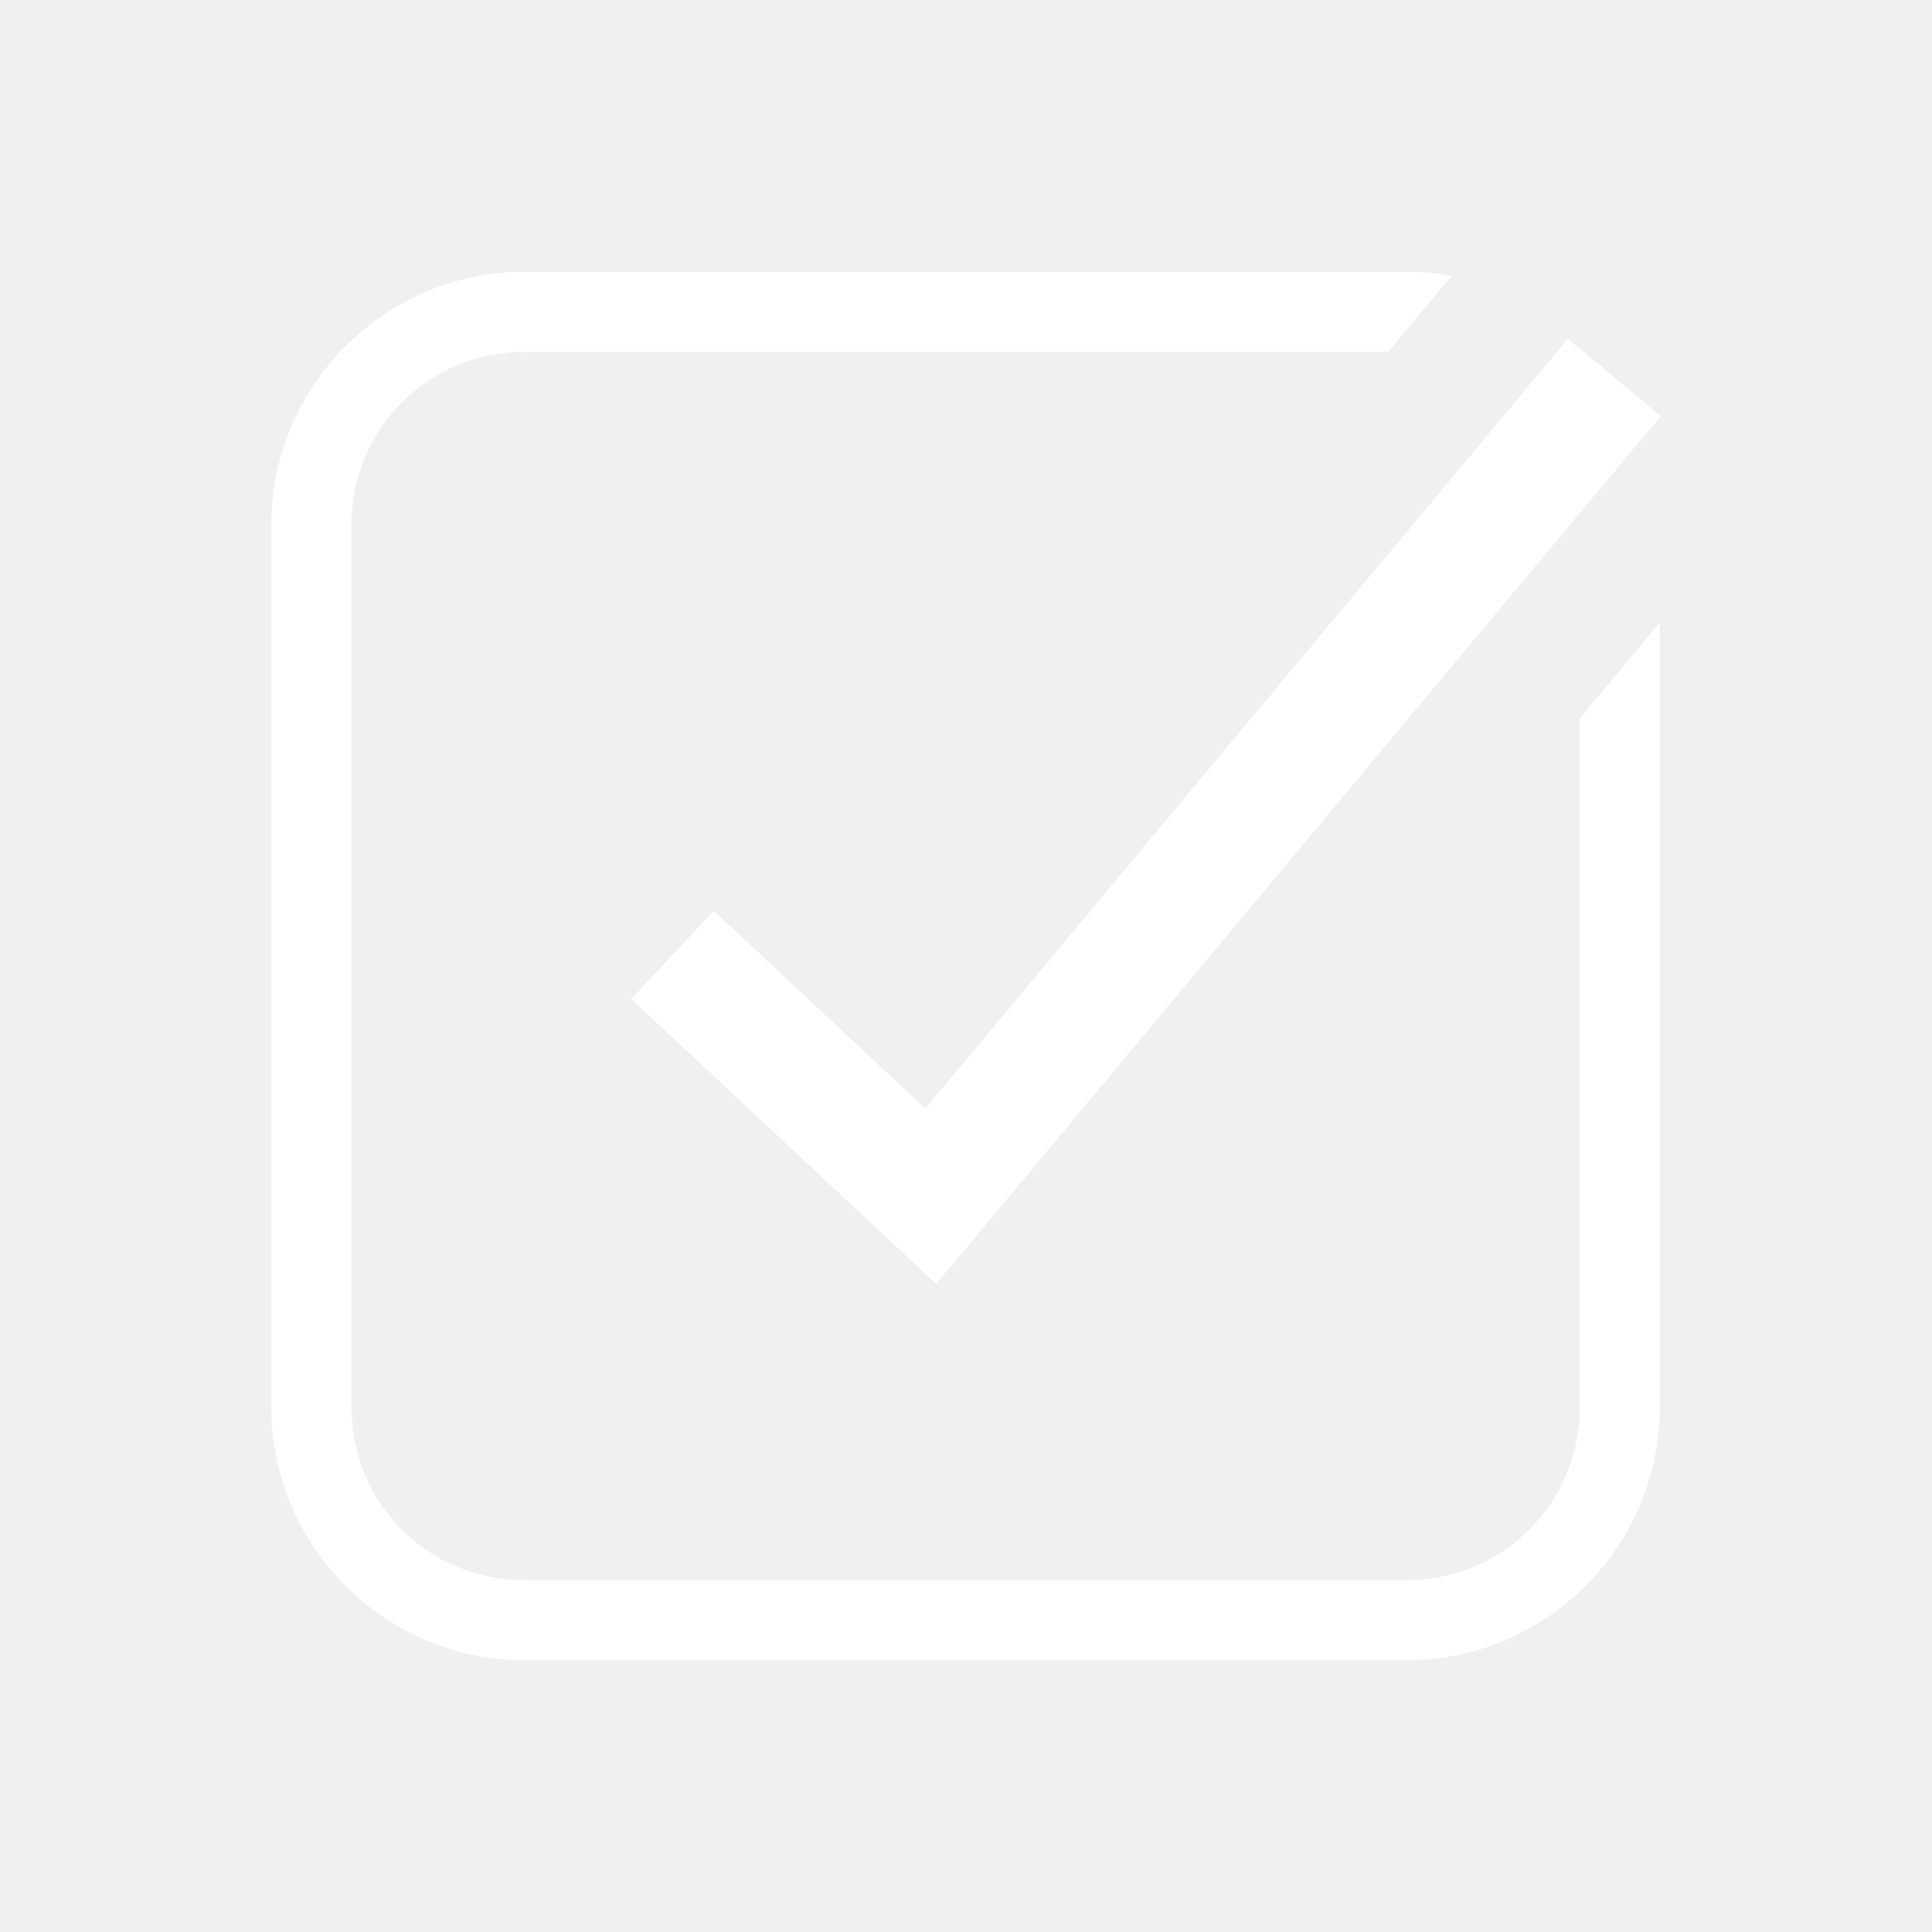
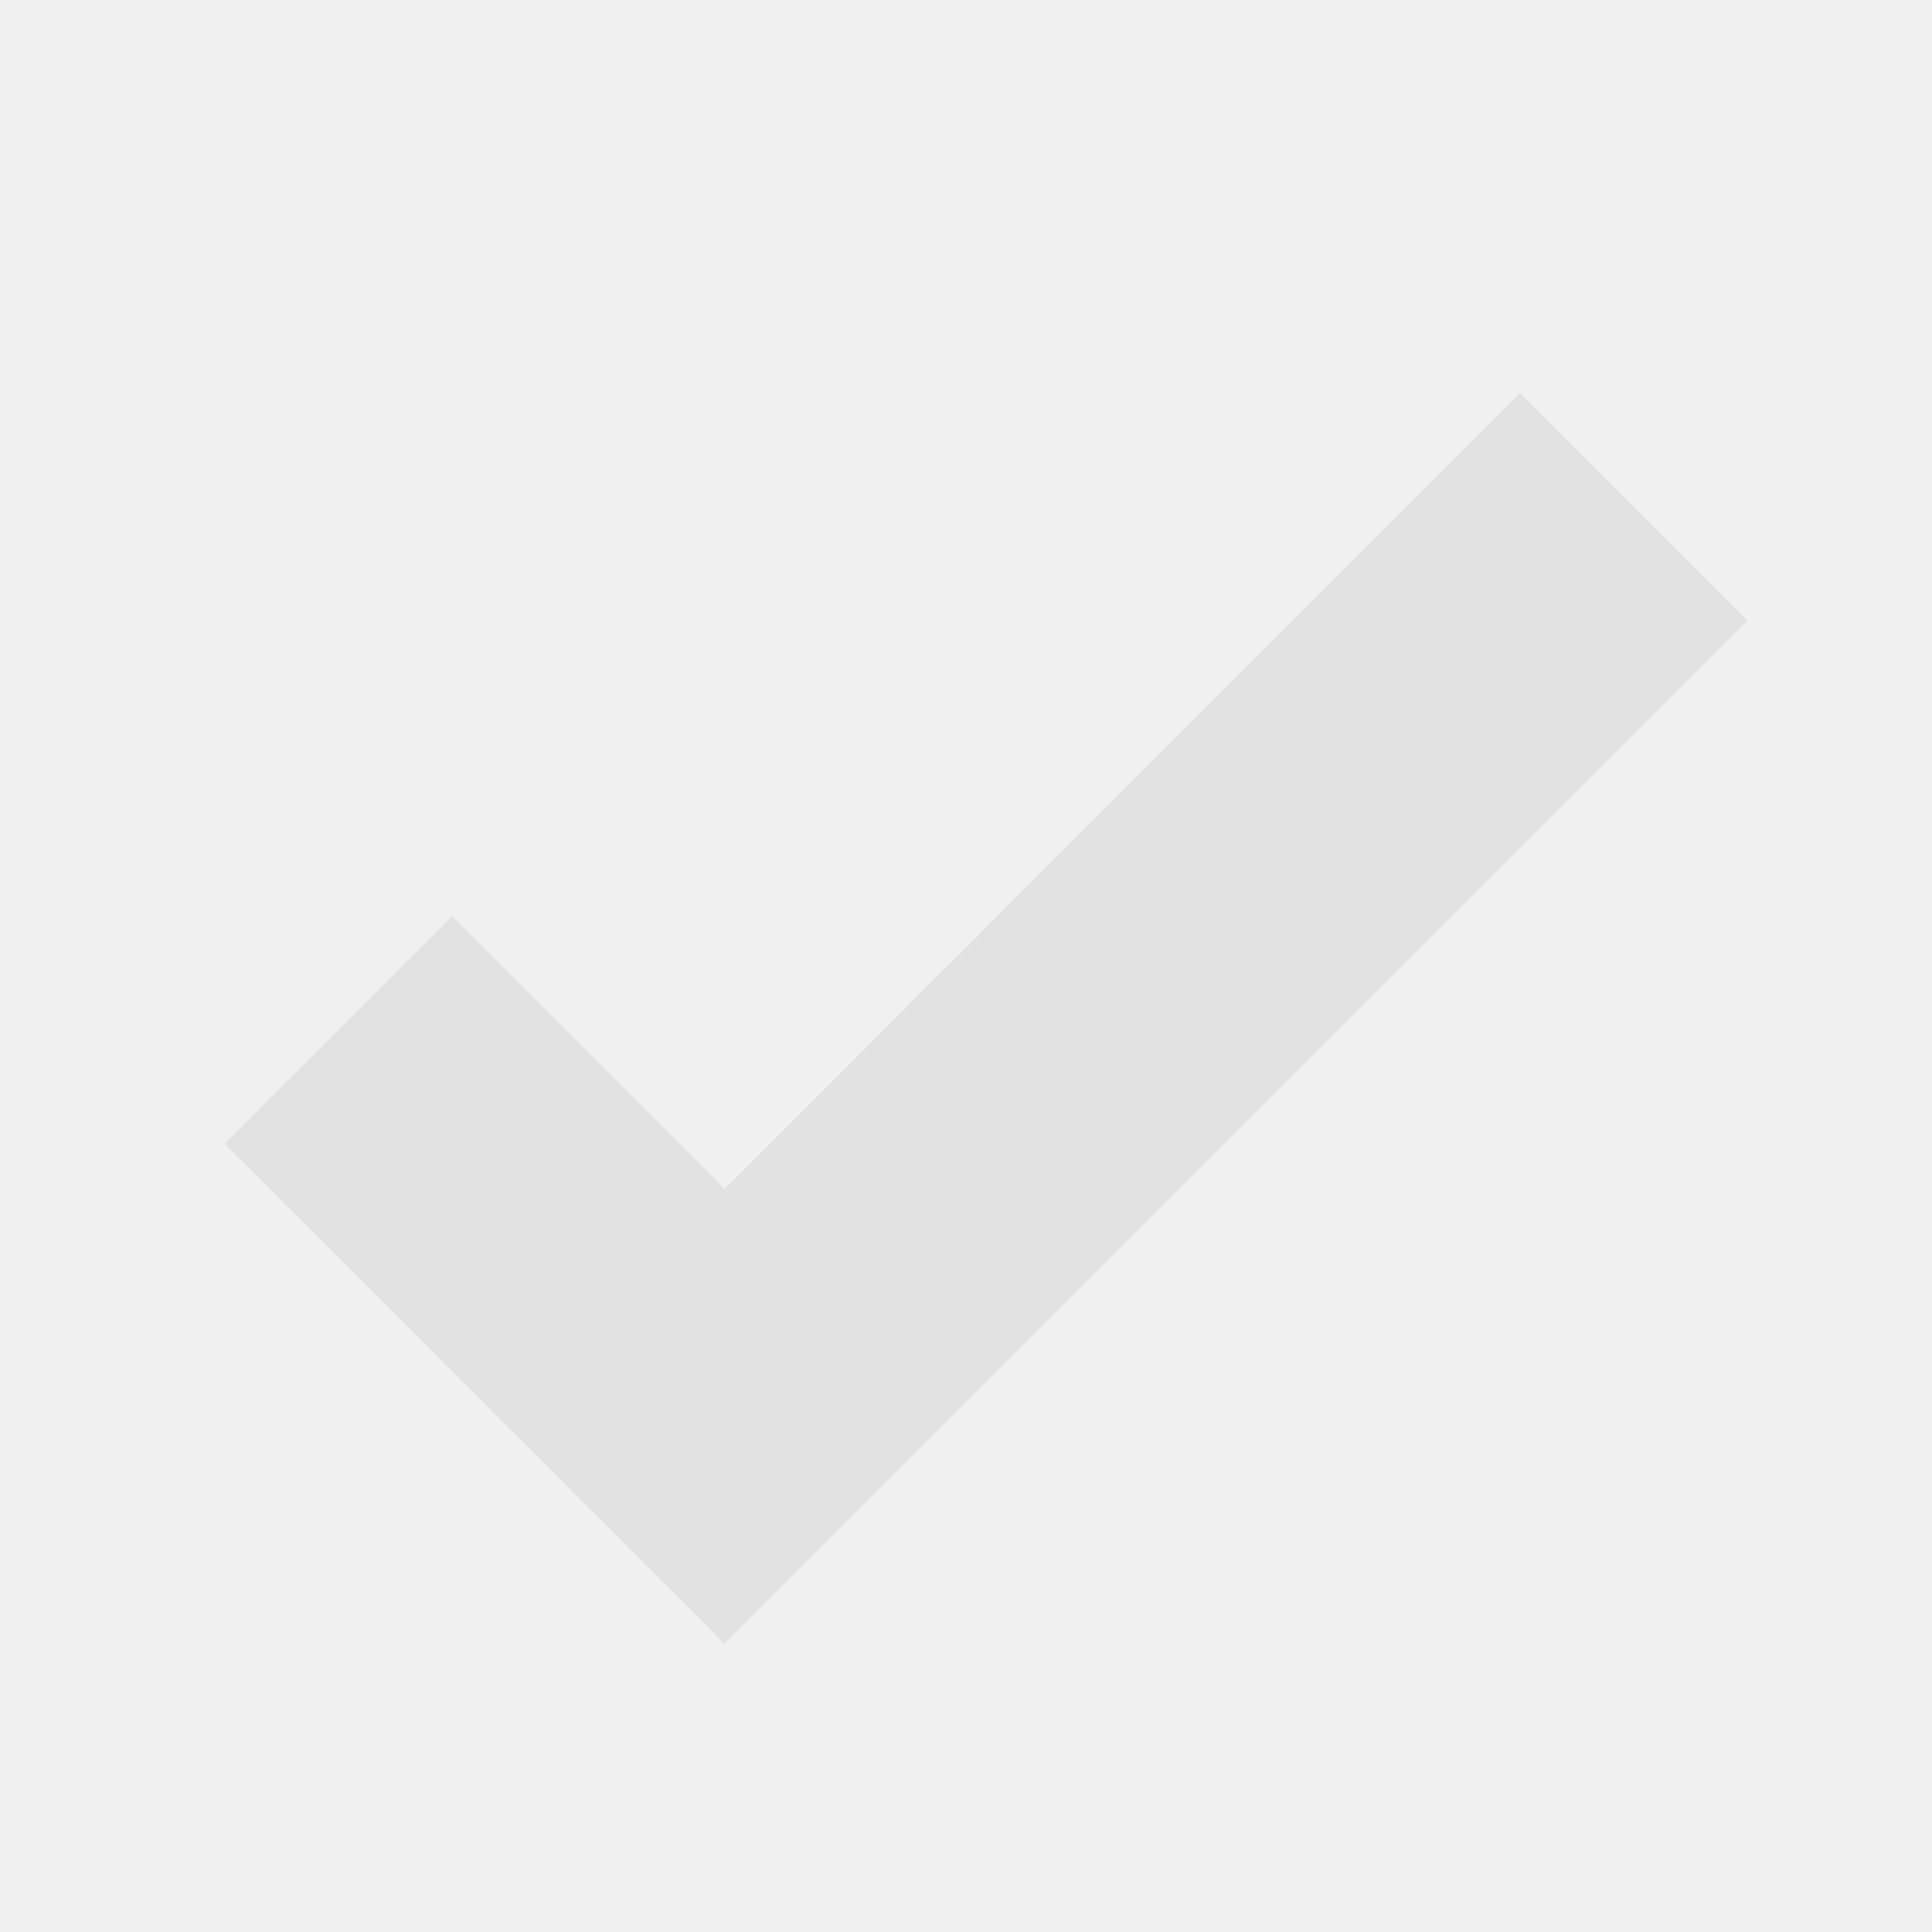
- <svg xmlns="http://www.w3.org/2000/svg" width="64" height="64" viewBox="0 0 64 64" version="1.1" id="svg10">
-   <defs id="defs14" />
-   <g id="g835" transform="matrix(0.8846154,0,0,0.8846154,3.67769,3.692308)" style="stroke-width:1.13">
-     <path id="rect1676" style="color:#000000;font-style:normal;font-variant:normal;font-weight:normal;font-stretch:normal;font-size:medium;line-height:normal;font-family:sans-serif;font-variant-ligatures:normal;font-variant-position:normal;font-variant-caps:normal;font-variant-numeric:normal;font-variant-alternates:normal;font-variant-east-asian:normal;font-feature-settings:normal;font-variation-settings:normal;text-indent:0;text-align:start;text-decoration:none;text-decoration-line:none;text-decoration-style:solid;text-decoration-color:#000000;letter-spacing:normal;word-spacing:normal;text-transform:none;writing-mode:lr-tb;direction:ltr;text-orientation:mixed;dominant-baseline:auto;baseline-shift:baseline;text-anchor:start;white-space:normal;shape-padding:0;shape-margin:0;inline-size:0;clip-rule:nonzero;display:inline;overflow:visible;visibility:visible;opacity:0.995;isolation:auto;mix-blend-mode:normal;color-interpolation:sRGB;color-interpolation-filters:linearRGB;solid-color:#000000;solid-opacity:1;vector-effect:none;fill:#ffffff;fill-opacity:1;fill-rule:nonzero;stroke:none;stroke-width:4.522;stroke-linecap:round;stroke-linejoin:round;stroke-miterlimit:4;stroke-dasharray:none;stroke-dashoffset:0;stroke-opacity:1;paint-order:stroke fill markers;color-rendering:auto;image-rendering:auto;shape-rendering:auto;text-rendering:auto;enable-background:accumulate;stop-color:#000000;stop-opacity:1" d="M 15.5,6 C 10.263,6 6,10.263 6,15.5 v 33 c 0,5.237 4.263,9.5 9.5,9.5 h 33 C 53.737,58 58,53.737 58,48.5 V 19.135 l -3,3.594 V 48.5 c 0,3.627 -2.873,6.5 -6.5,6.5 h -33 C 11.873,55 9,52.127 9,48.5 v -33 C 9,11.873 11.873,9 15.5,9 H 47.828 L 50.197,6.16 C 49.646,6.06 49.08,6 48.5,6 Z" />
-     <path style="fill:none;stroke:#ffffff;stroke-width:4.522;stroke-linecap:butt;stroke-linejoin:miter;stroke-miterlimit:4;stroke-dasharray:none;stroke-opacity:1" d="M 21.025,31.582 30.698,40.622 56.297,9.958" id="path1678" />
-   </g>
+ <svg xmlns="http://www.w3.org/2000/svg" version="1.1" width="24" height="24" viewBox="0 0 24 24" id="svg4">
+   <defs id="defs8" />
+   <path d="M9,20.42L2.79,14.21L5.62,11.38L9,14.77L18.88,4.88L21.71,7.71L9,20.42Z" id="path2" style="fill:#e2e2e2" />
</svg>
